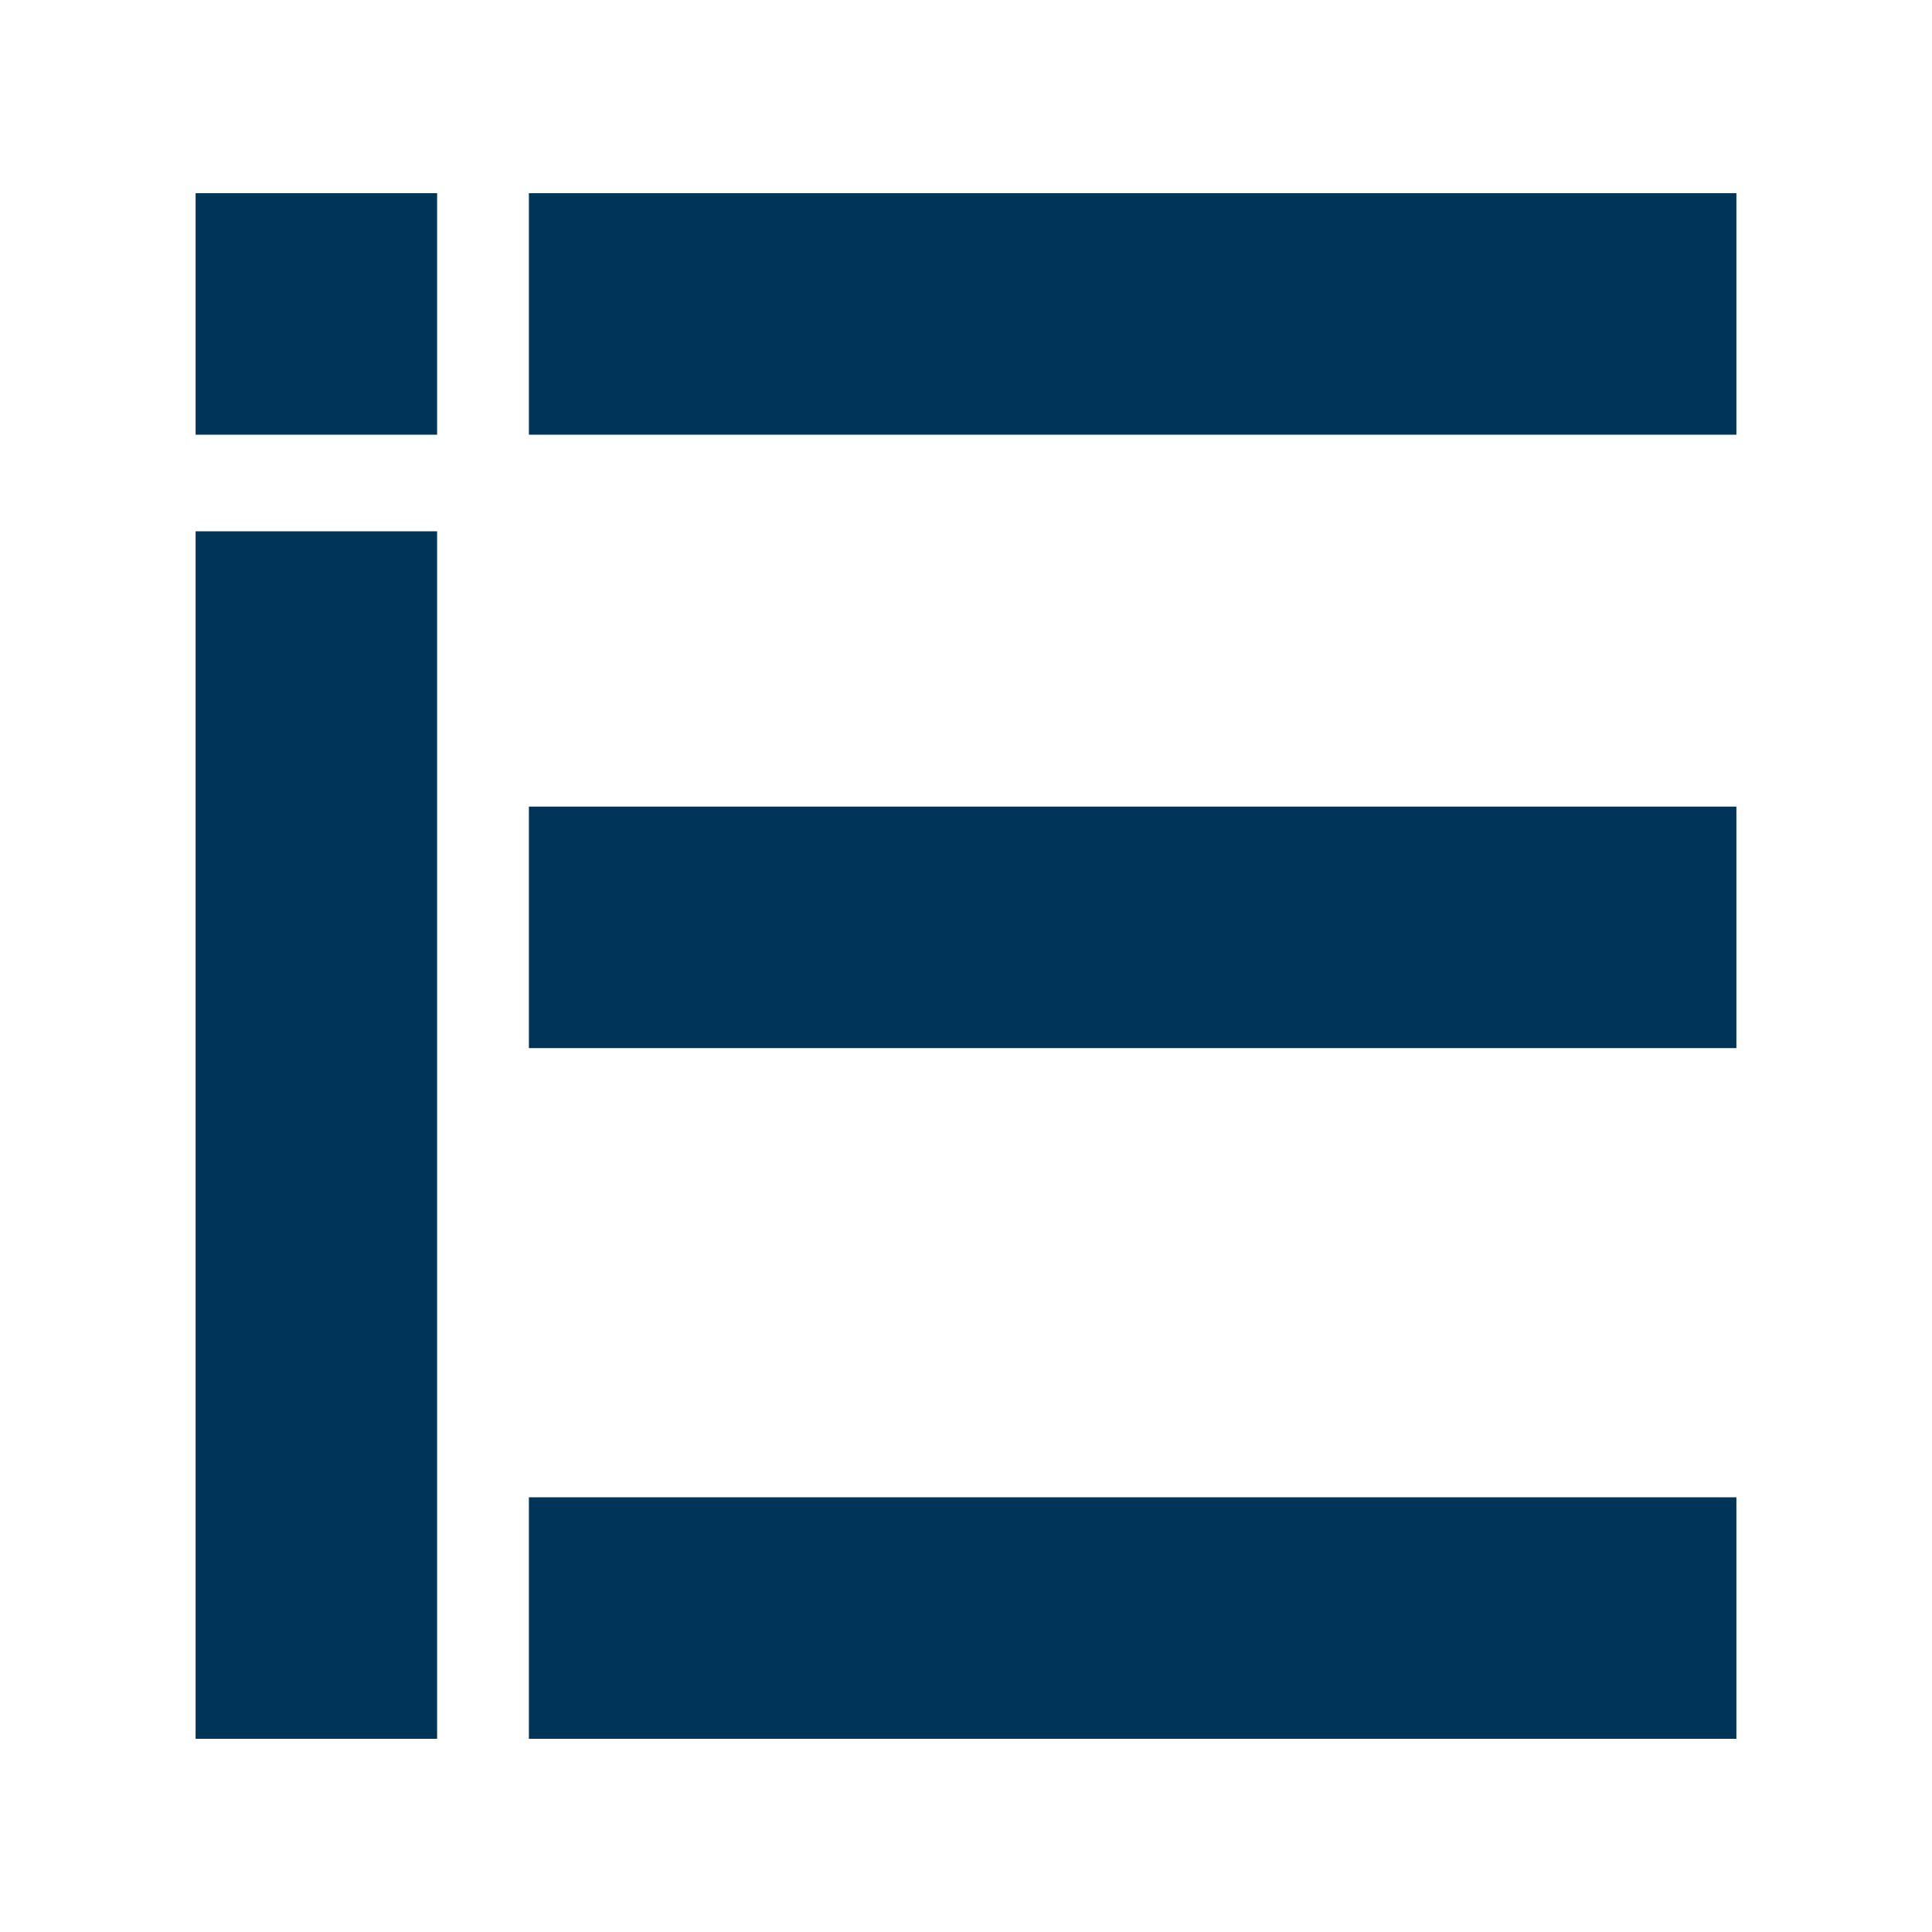
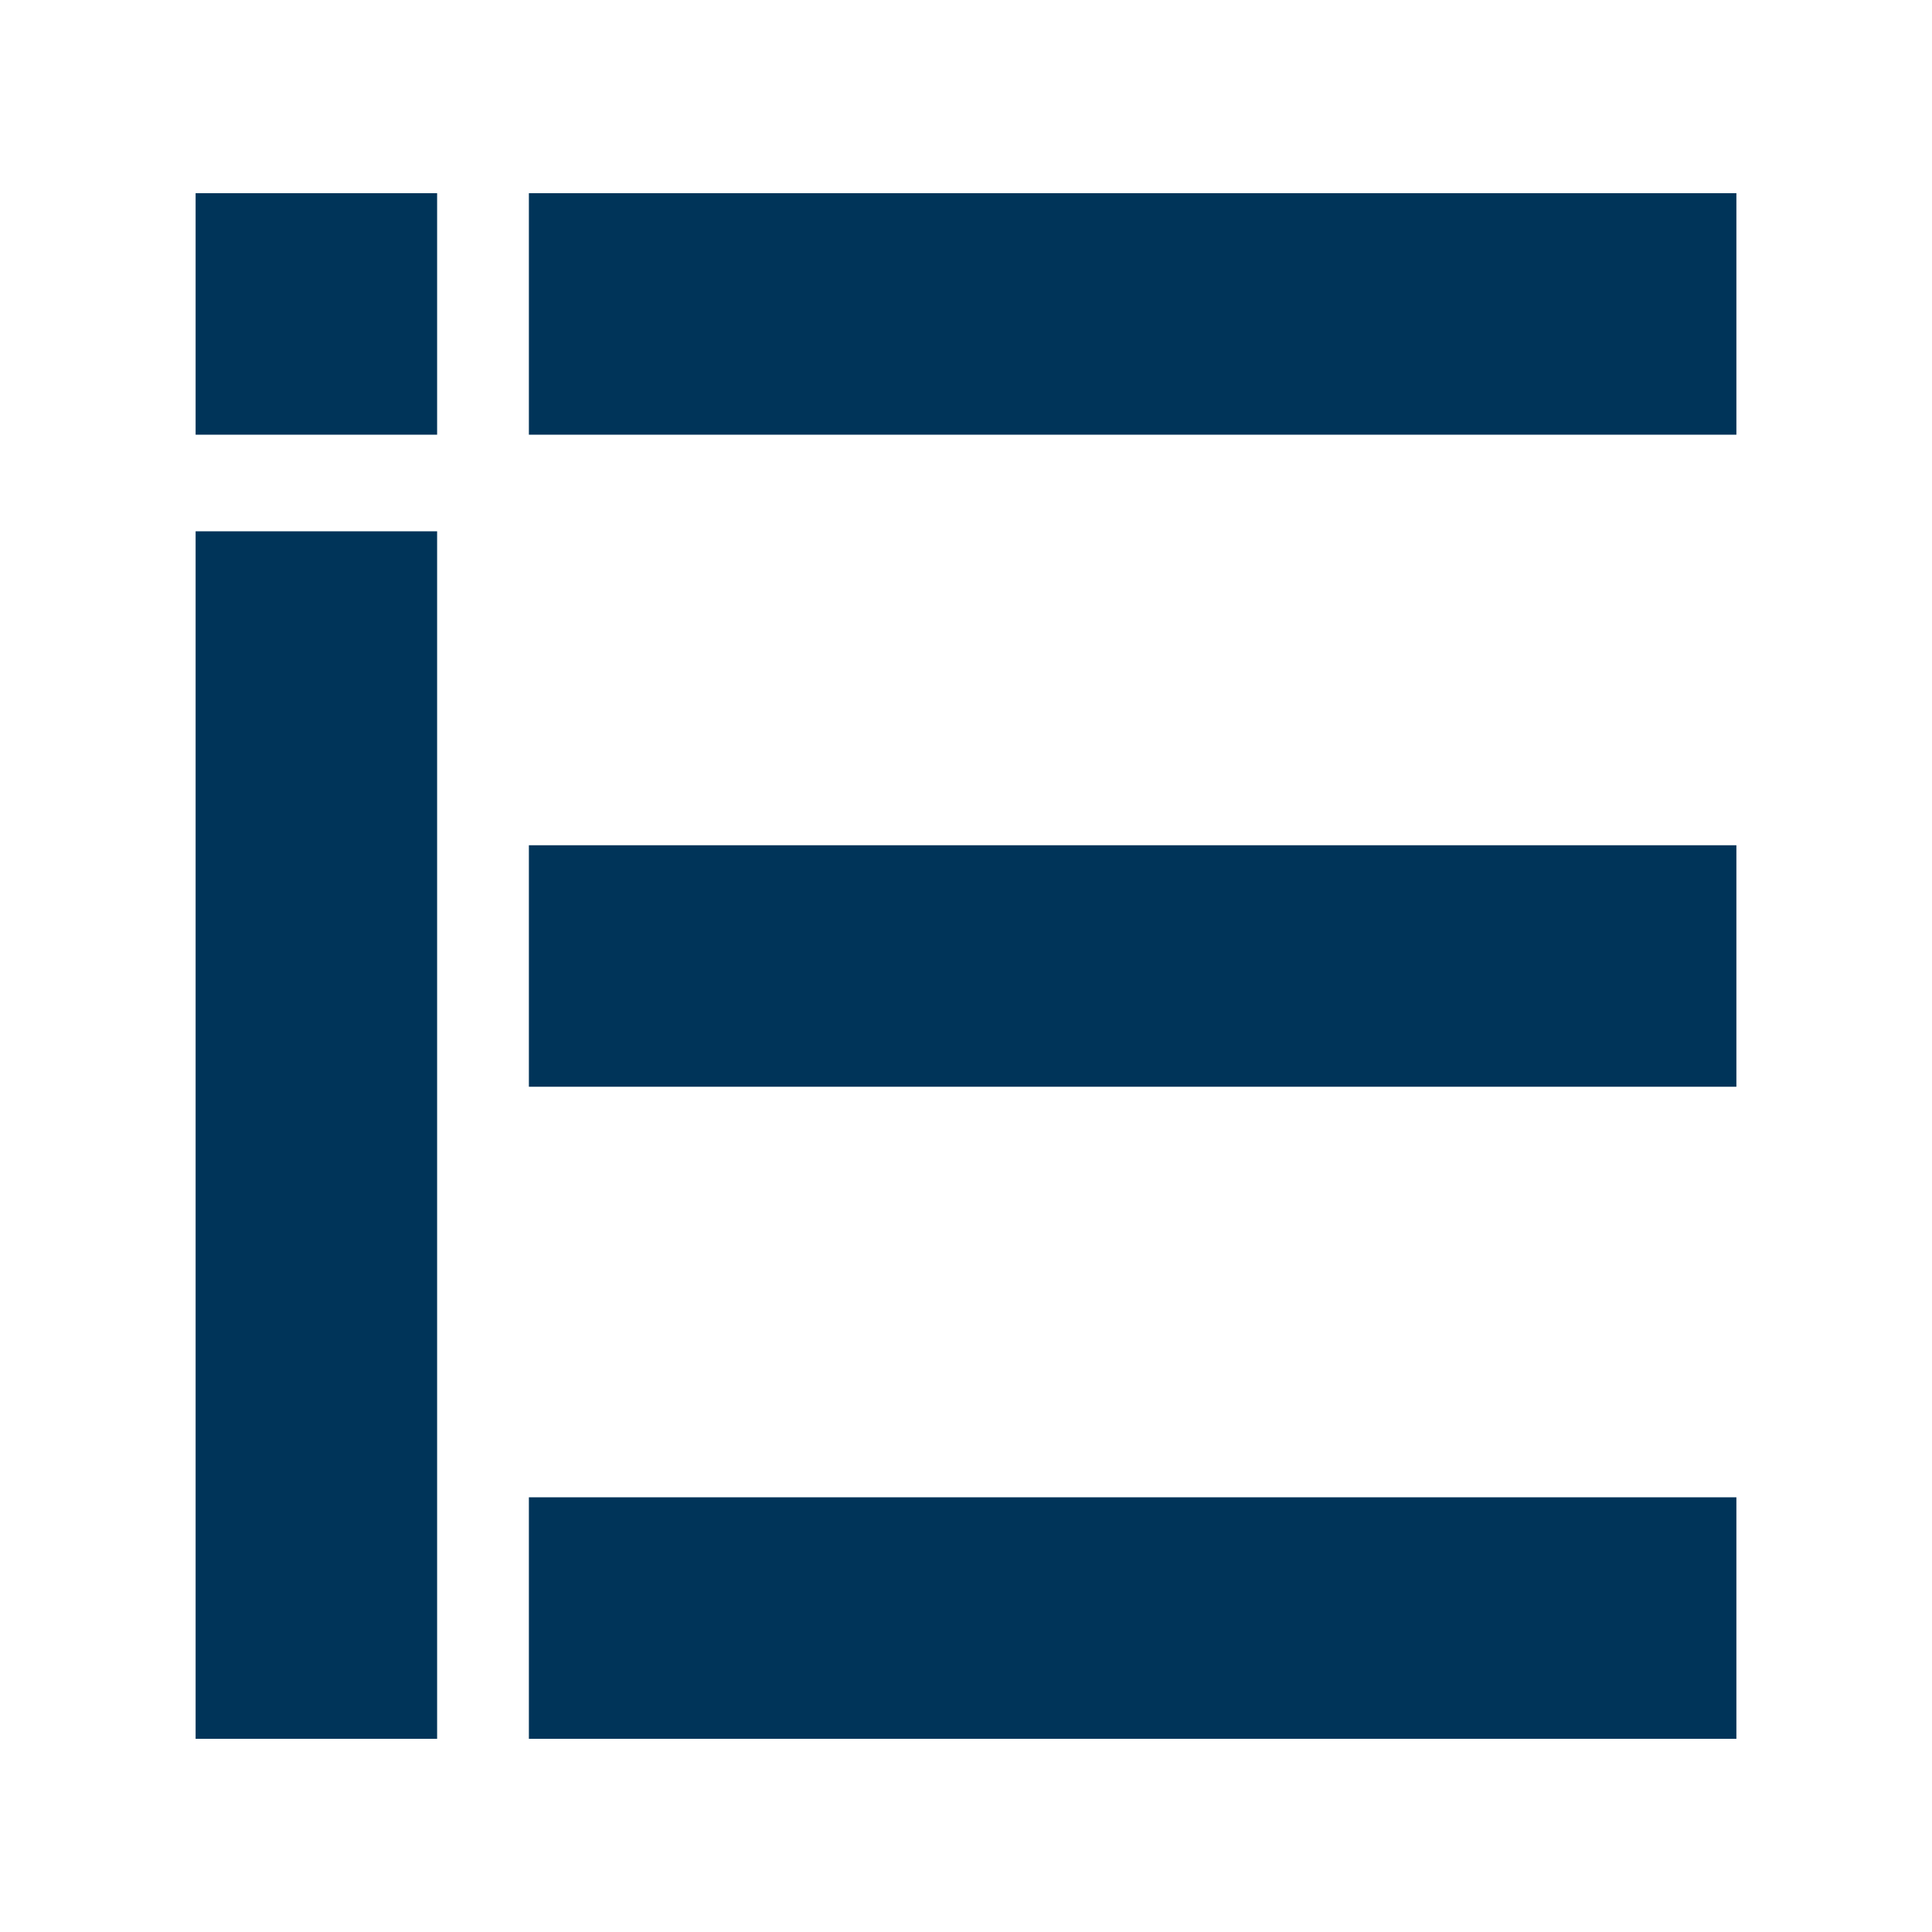
<svg xmlns="http://www.w3.org/2000/svg" width="400" height="400" id="svg2" version="1.1">
  <defs id="defs4" />
  <g id="layer1" transform="translate(0,-652.3622)">
-     <g id="g2997" transform="translate(8.5,-8.000003)" style="fill:#003459;fill-opacity:1">
-       <rect y="700.362" x="32" height="50" width="50" id="rect2985" style="fill:#003459;fill-opacity:1" />
-       <rect y="770.362" x="32" height="250" width="50" id="rect2987" style="fill:#003459;fill-opacity:1" />
-       <rect y="700.362" x="101" height="50" width="250" id="rect2991" style="fill:#003459;fill-opacity:1" />
-       <rect y="827.362" x="101" height="50" width="250" id="rect2993" style="fill:#003459;fill-opacity:1" />
-       <rect y="970.362" x="101" height="50" width="250" id="rect2995" style="fill:#003459;fill-opacity:1" />
-     </g>
+     <rect style="fill:#003459;fill-opacity:1" id="rect2985" width="50" height="50" x="40.5" y="692.362" />
+     <rect style="fill:#003459;fill-opacity:1" id="rect2987" width="50" height="250" x="40.5" y="762.362" />
+     <rect style="fill:#003459;fill-opacity:1" id="rect2991" width="250" height="50" x="109.5" y="692.362" />
+     <rect style="fill:#003459;fill-opacity:1" id="rect2993" width="250" height="50" x="109.5" y="827.362" />
+     <rect style="fill:#003459;fill-opacity:1" id="rect2995" width="250" height="50" x="109.5" y="962.362" />
  </g>
</svg>
